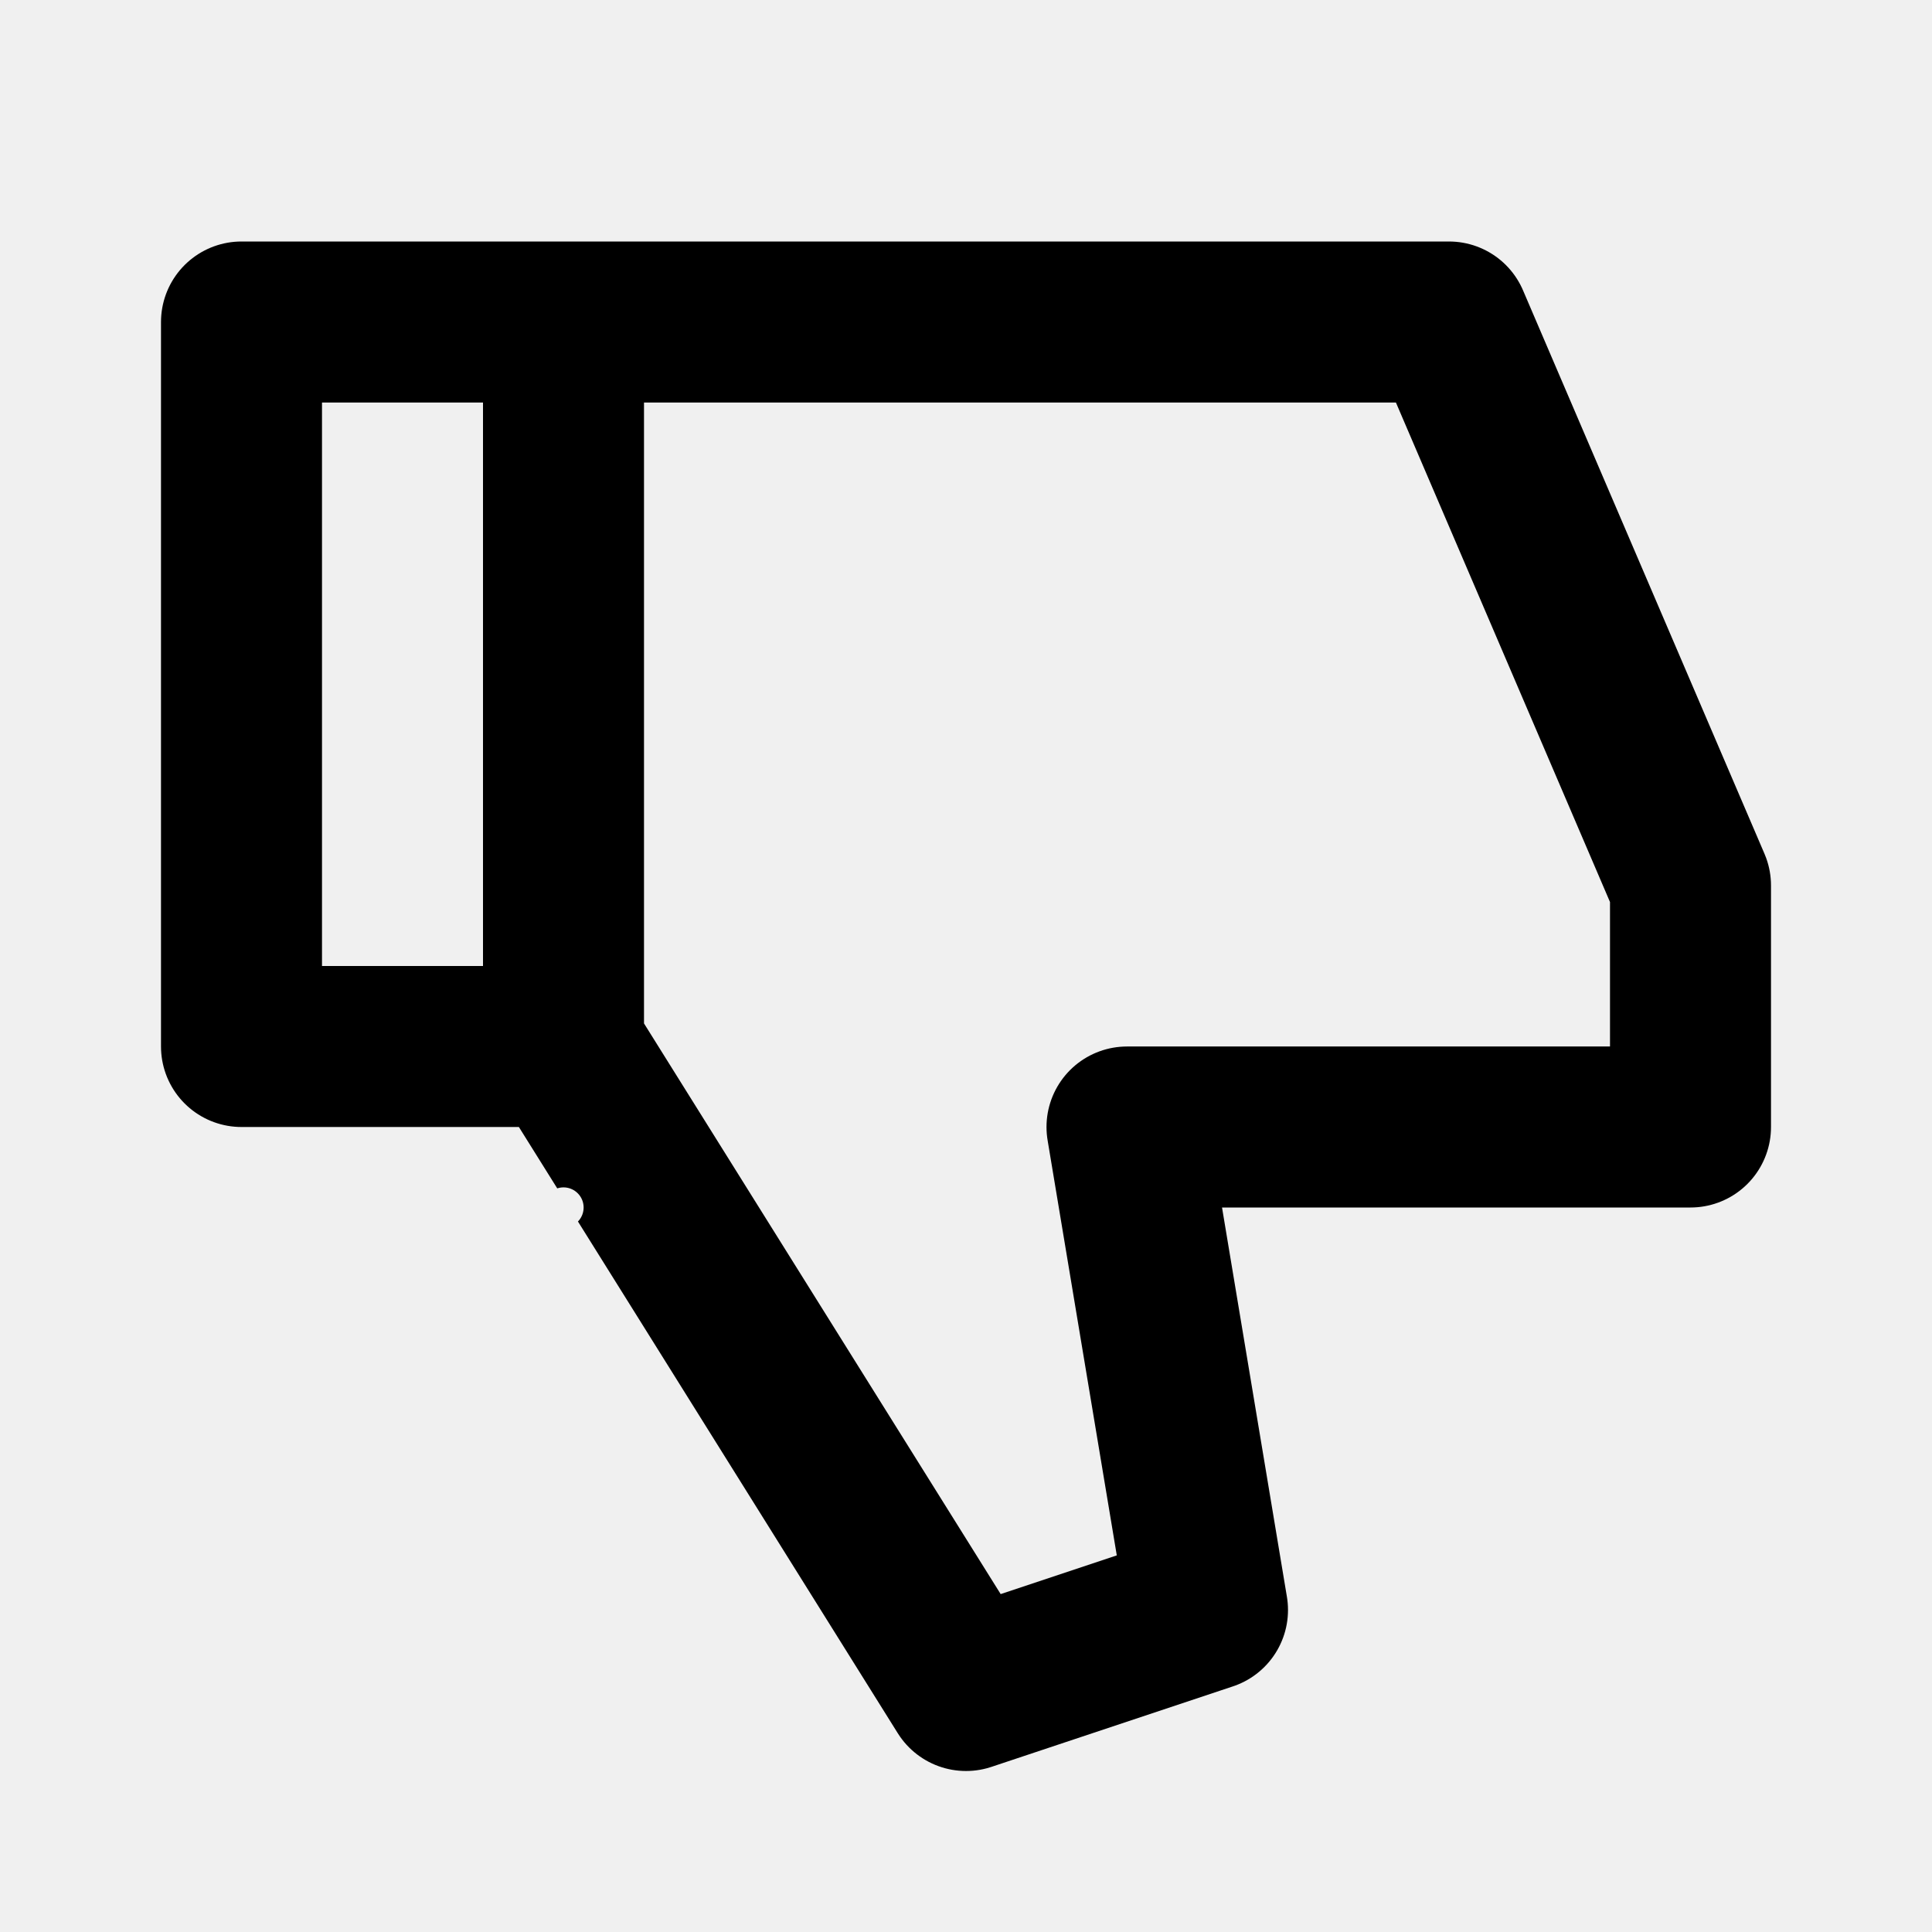
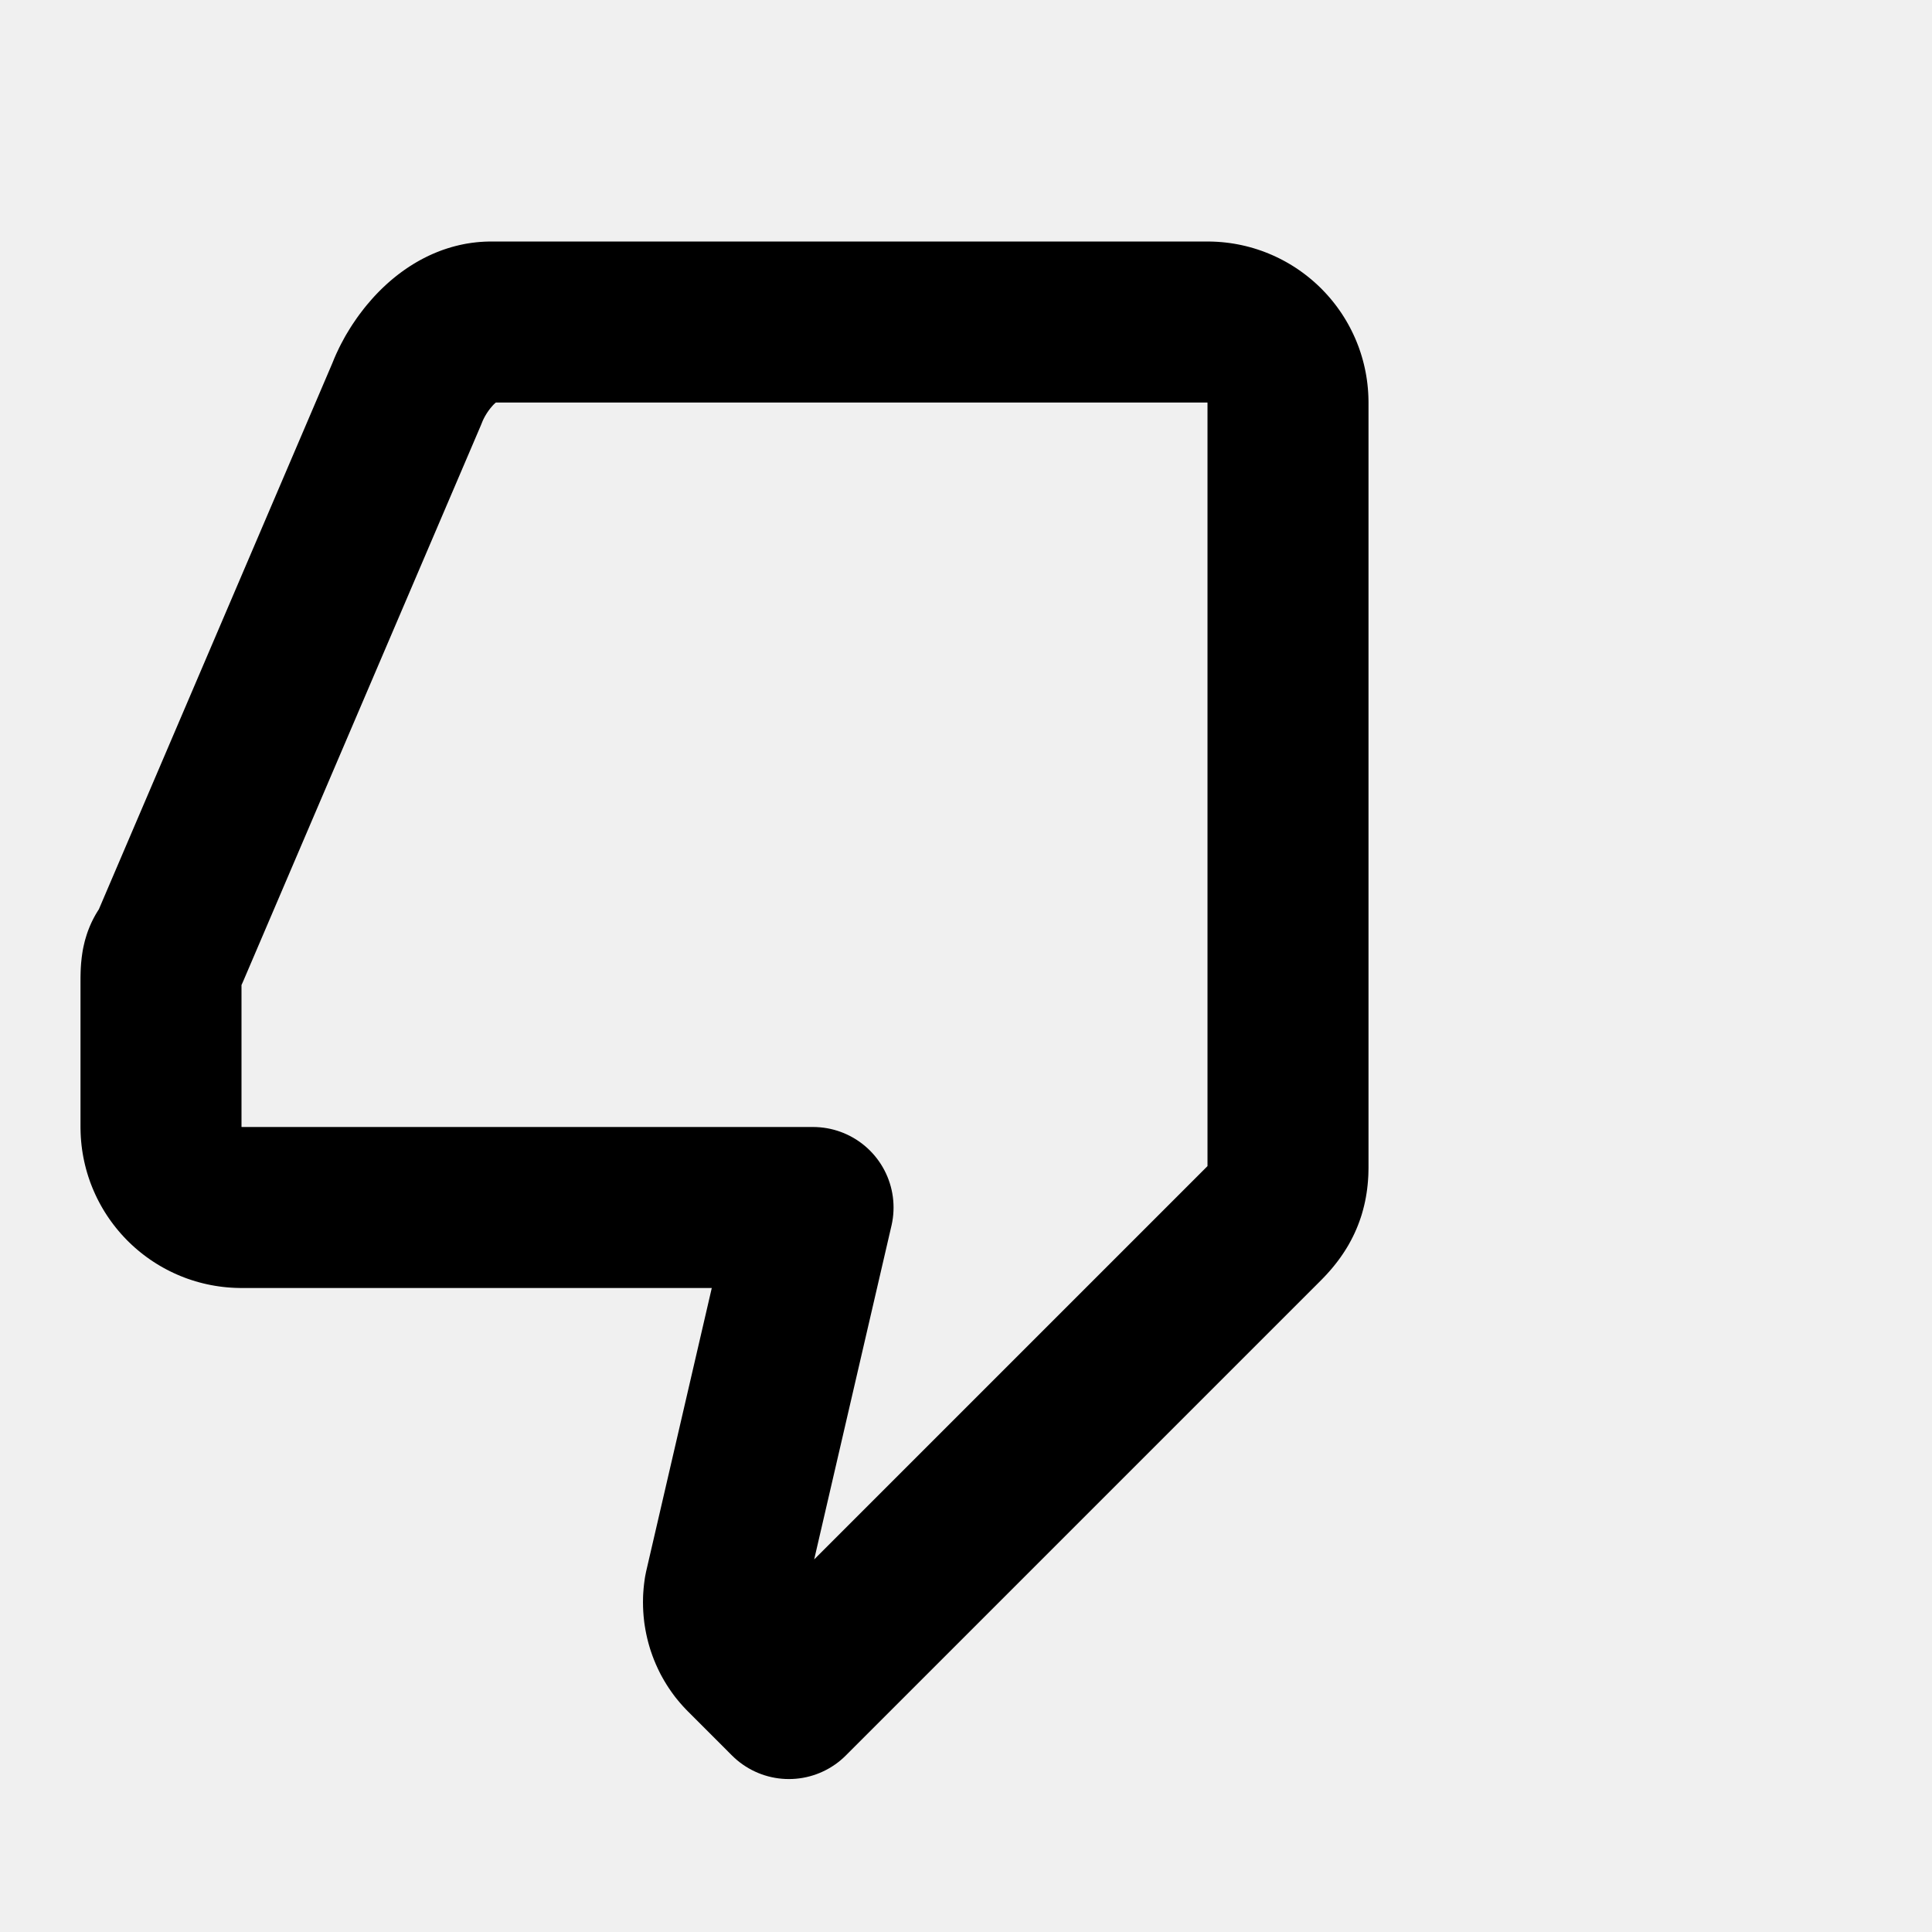
<svg xmlns="http://www.w3.org/2000/svg" width="24" height="24" viewBox="0 0 24 24">
  <defs>
    <mask id="thumbs-down-mask">
-       <path d="M7 4h11l3 7v3h-7l1 6l-3 1l-5 -8h-4v-9h4v9" fill="#fff" fill-opacity="0" stroke="#fff" stroke-width="2" stroke-linecap="round" stroke-linejoin="round" stroke-dasharray="76">
-         <animate attributeName="stroke-dashoffset" dur="0.6s" fill="freeze" values="76;0" />
-         <animate attributeName="fill-opacity" begin="0.6s" dur="0.4s" fill="freeze" to="1" />
-       </path>
-       <path d="M7 3v12" stroke="#000" stroke-width="0.5" stroke-linecap="round" stroke-dasharray="12" stroke-dashoffset="12">
-         <animate attributeName="stroke-dashoffset" begin="0.6s" dur="0.2s" fill="freeze" to="0" />
-       </path>
+       <g fill="none" stroke-linecap="round" stroke-linejoin="round" stroke-width="2">
+         <path d="M16 14.5c0 0.3 -0.1 0.5 -0.3 0.7L9.8 21.1l-0.55 -0.55c-0.2 -0.2 -0.3 -0.5 -0.25 -0.8L10.1 15H3a1 1 0 0 1 -1 -1v-1.8c0 -0.15 0 -0.3 0.1 -0.4l2.95 -6.9c0.15 -0.4 0.55 -0.9 1.05 -0.9H15a1 1 0 0 1 1 1Z" stroke="#fff" fill="#fff" fill-opacity="0" stroke-dasharray="56">
+           <animate attributeName="fill-opacity" begin="0.7s" dur="0.4s" fill="freeze" to="1" />
+           <animate attributeName="stroke-dashoffset" dur="0.5s" fill="freeze" values="56;0" />
+         </path>
+         <path d="M20 14v-10h2v10Z" stroke="#fff" fill="#fff" fill-opacity="0" stroke-dasharray="25" stroke-dashoffset="25">
+           <animate attributeName="fill-opacity" begin="0.7s" dur="0.4s" fill="freeze" to="1" />
+           <animate attributeName="stroke-dashoffset" begin="0.5s" dur="0.2s" fill="freeze" to="0" />
+         </path>
+       </g>
    </mask>
  </defs>
  <path d="M0 0h24v24H0z" fill="currentColor" mask="url(#thumbs-down-mask)" />
</svg>
